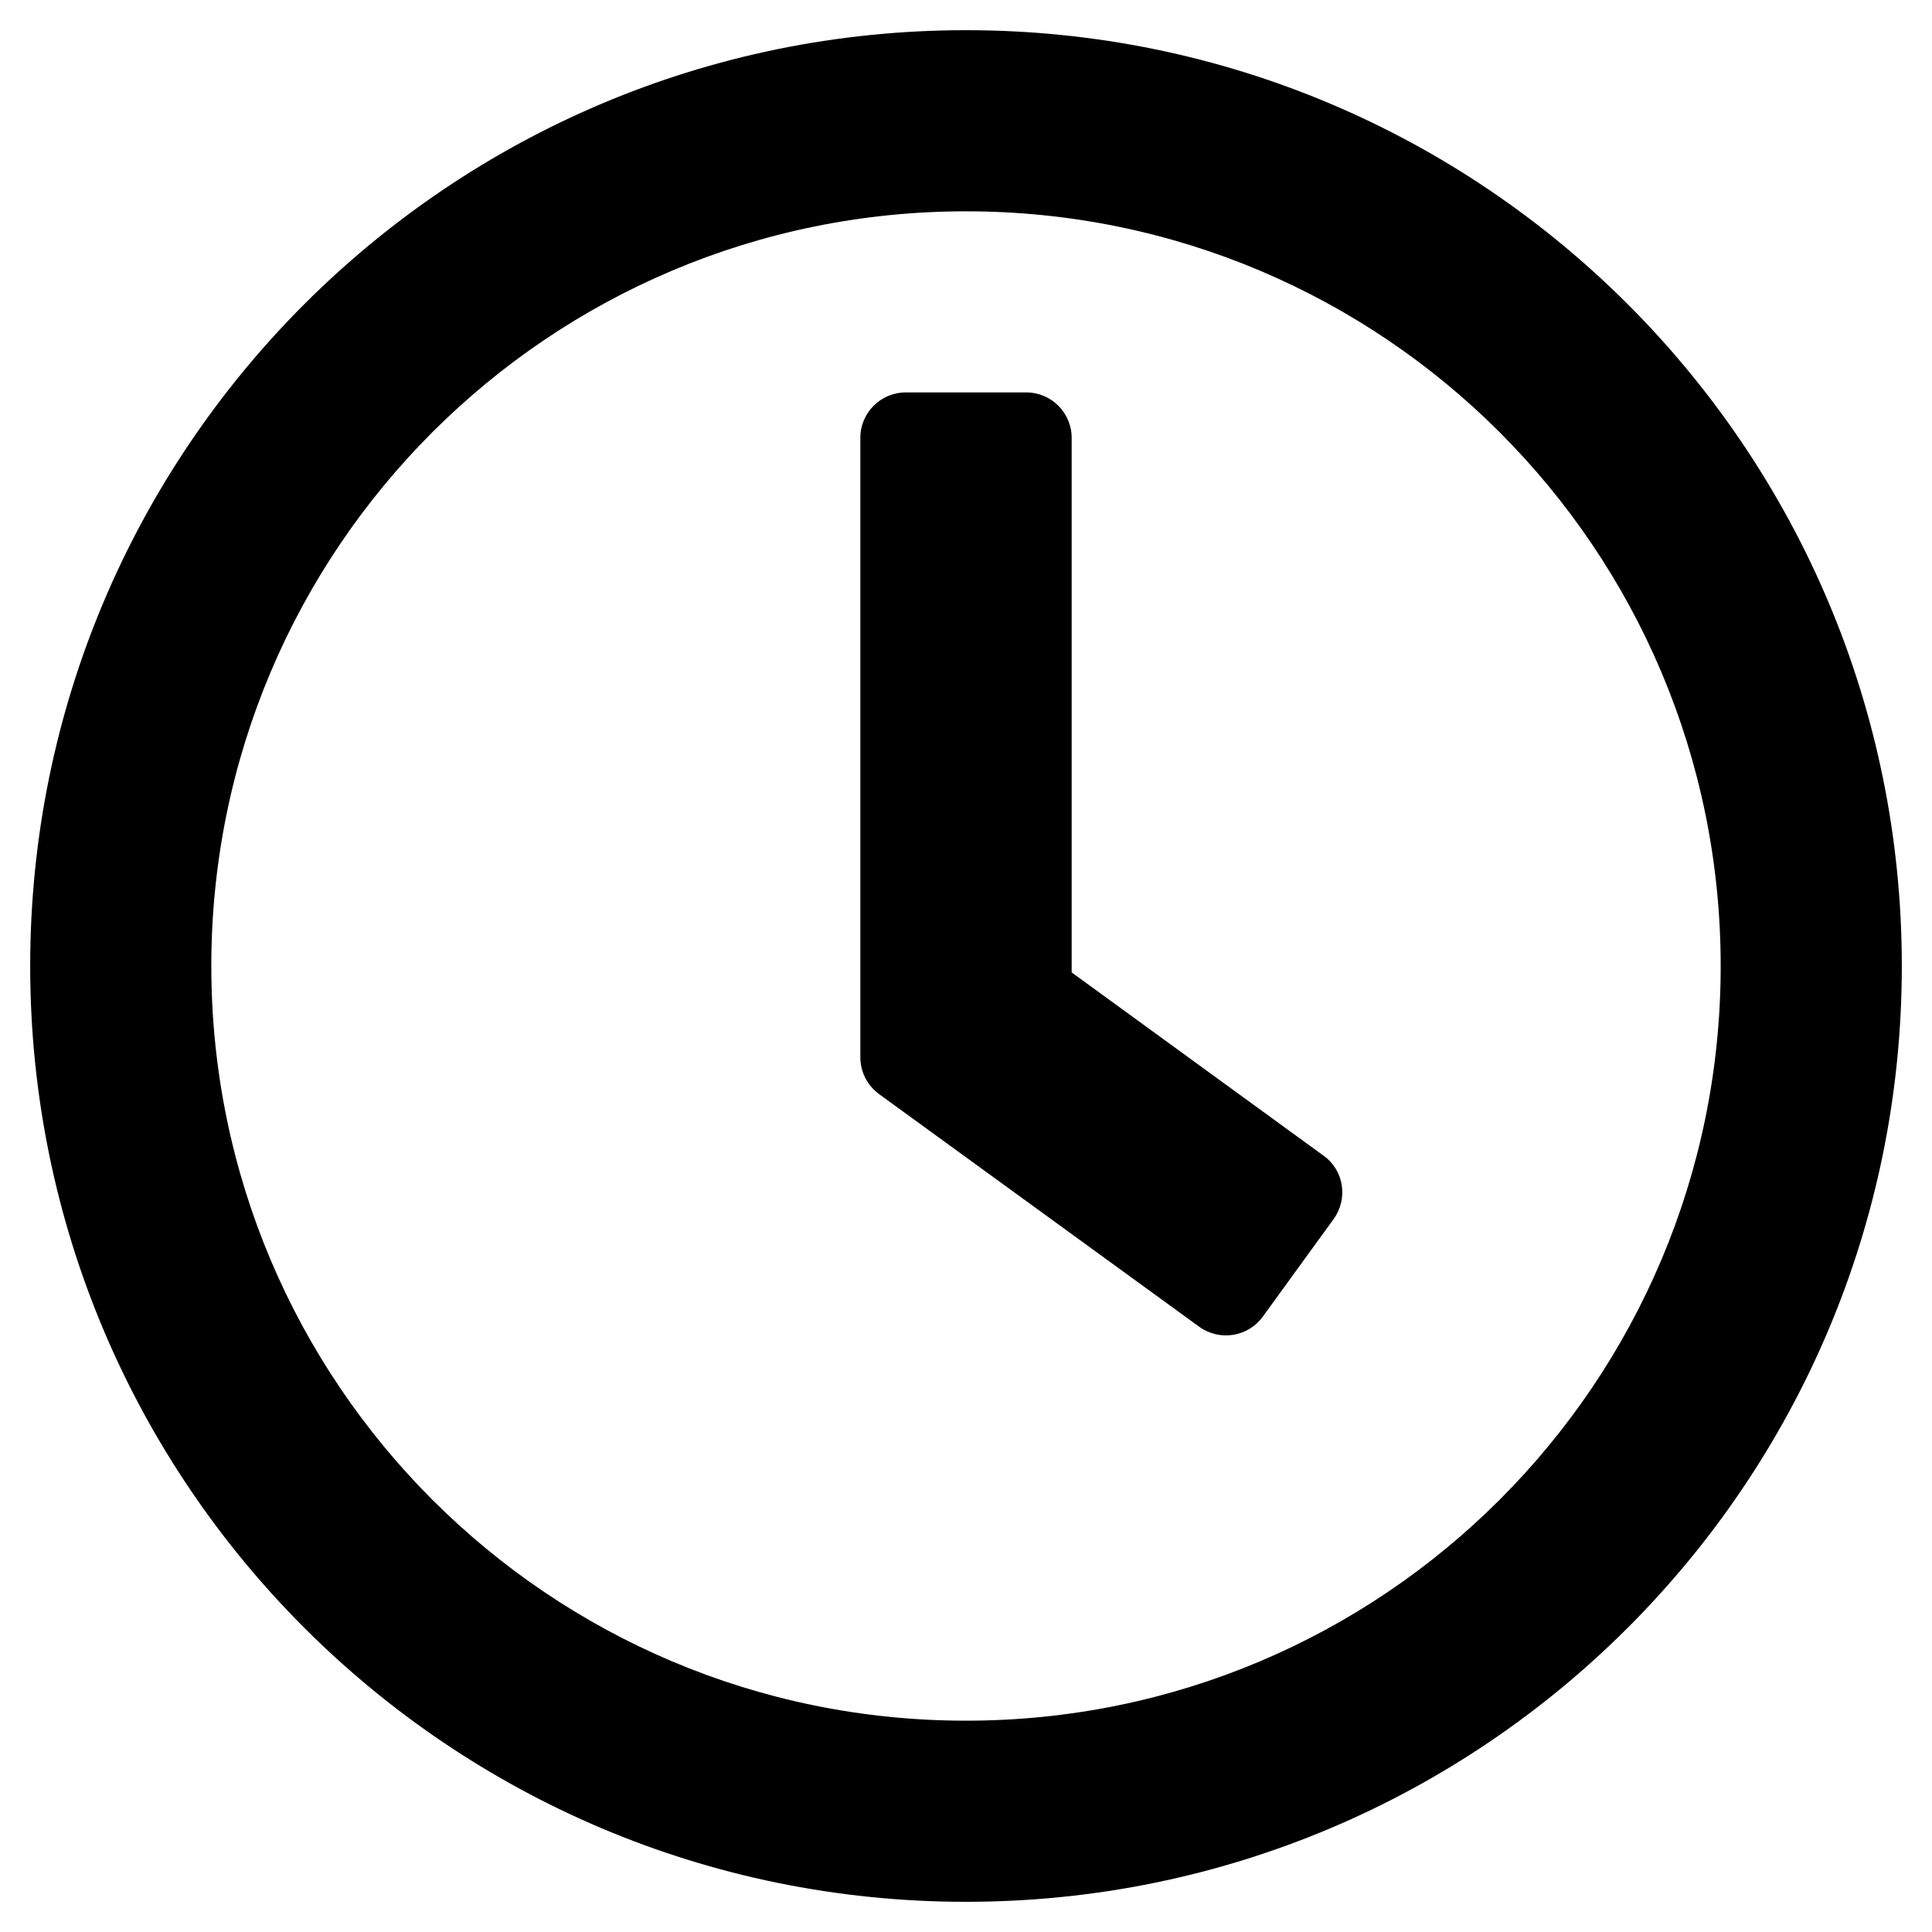
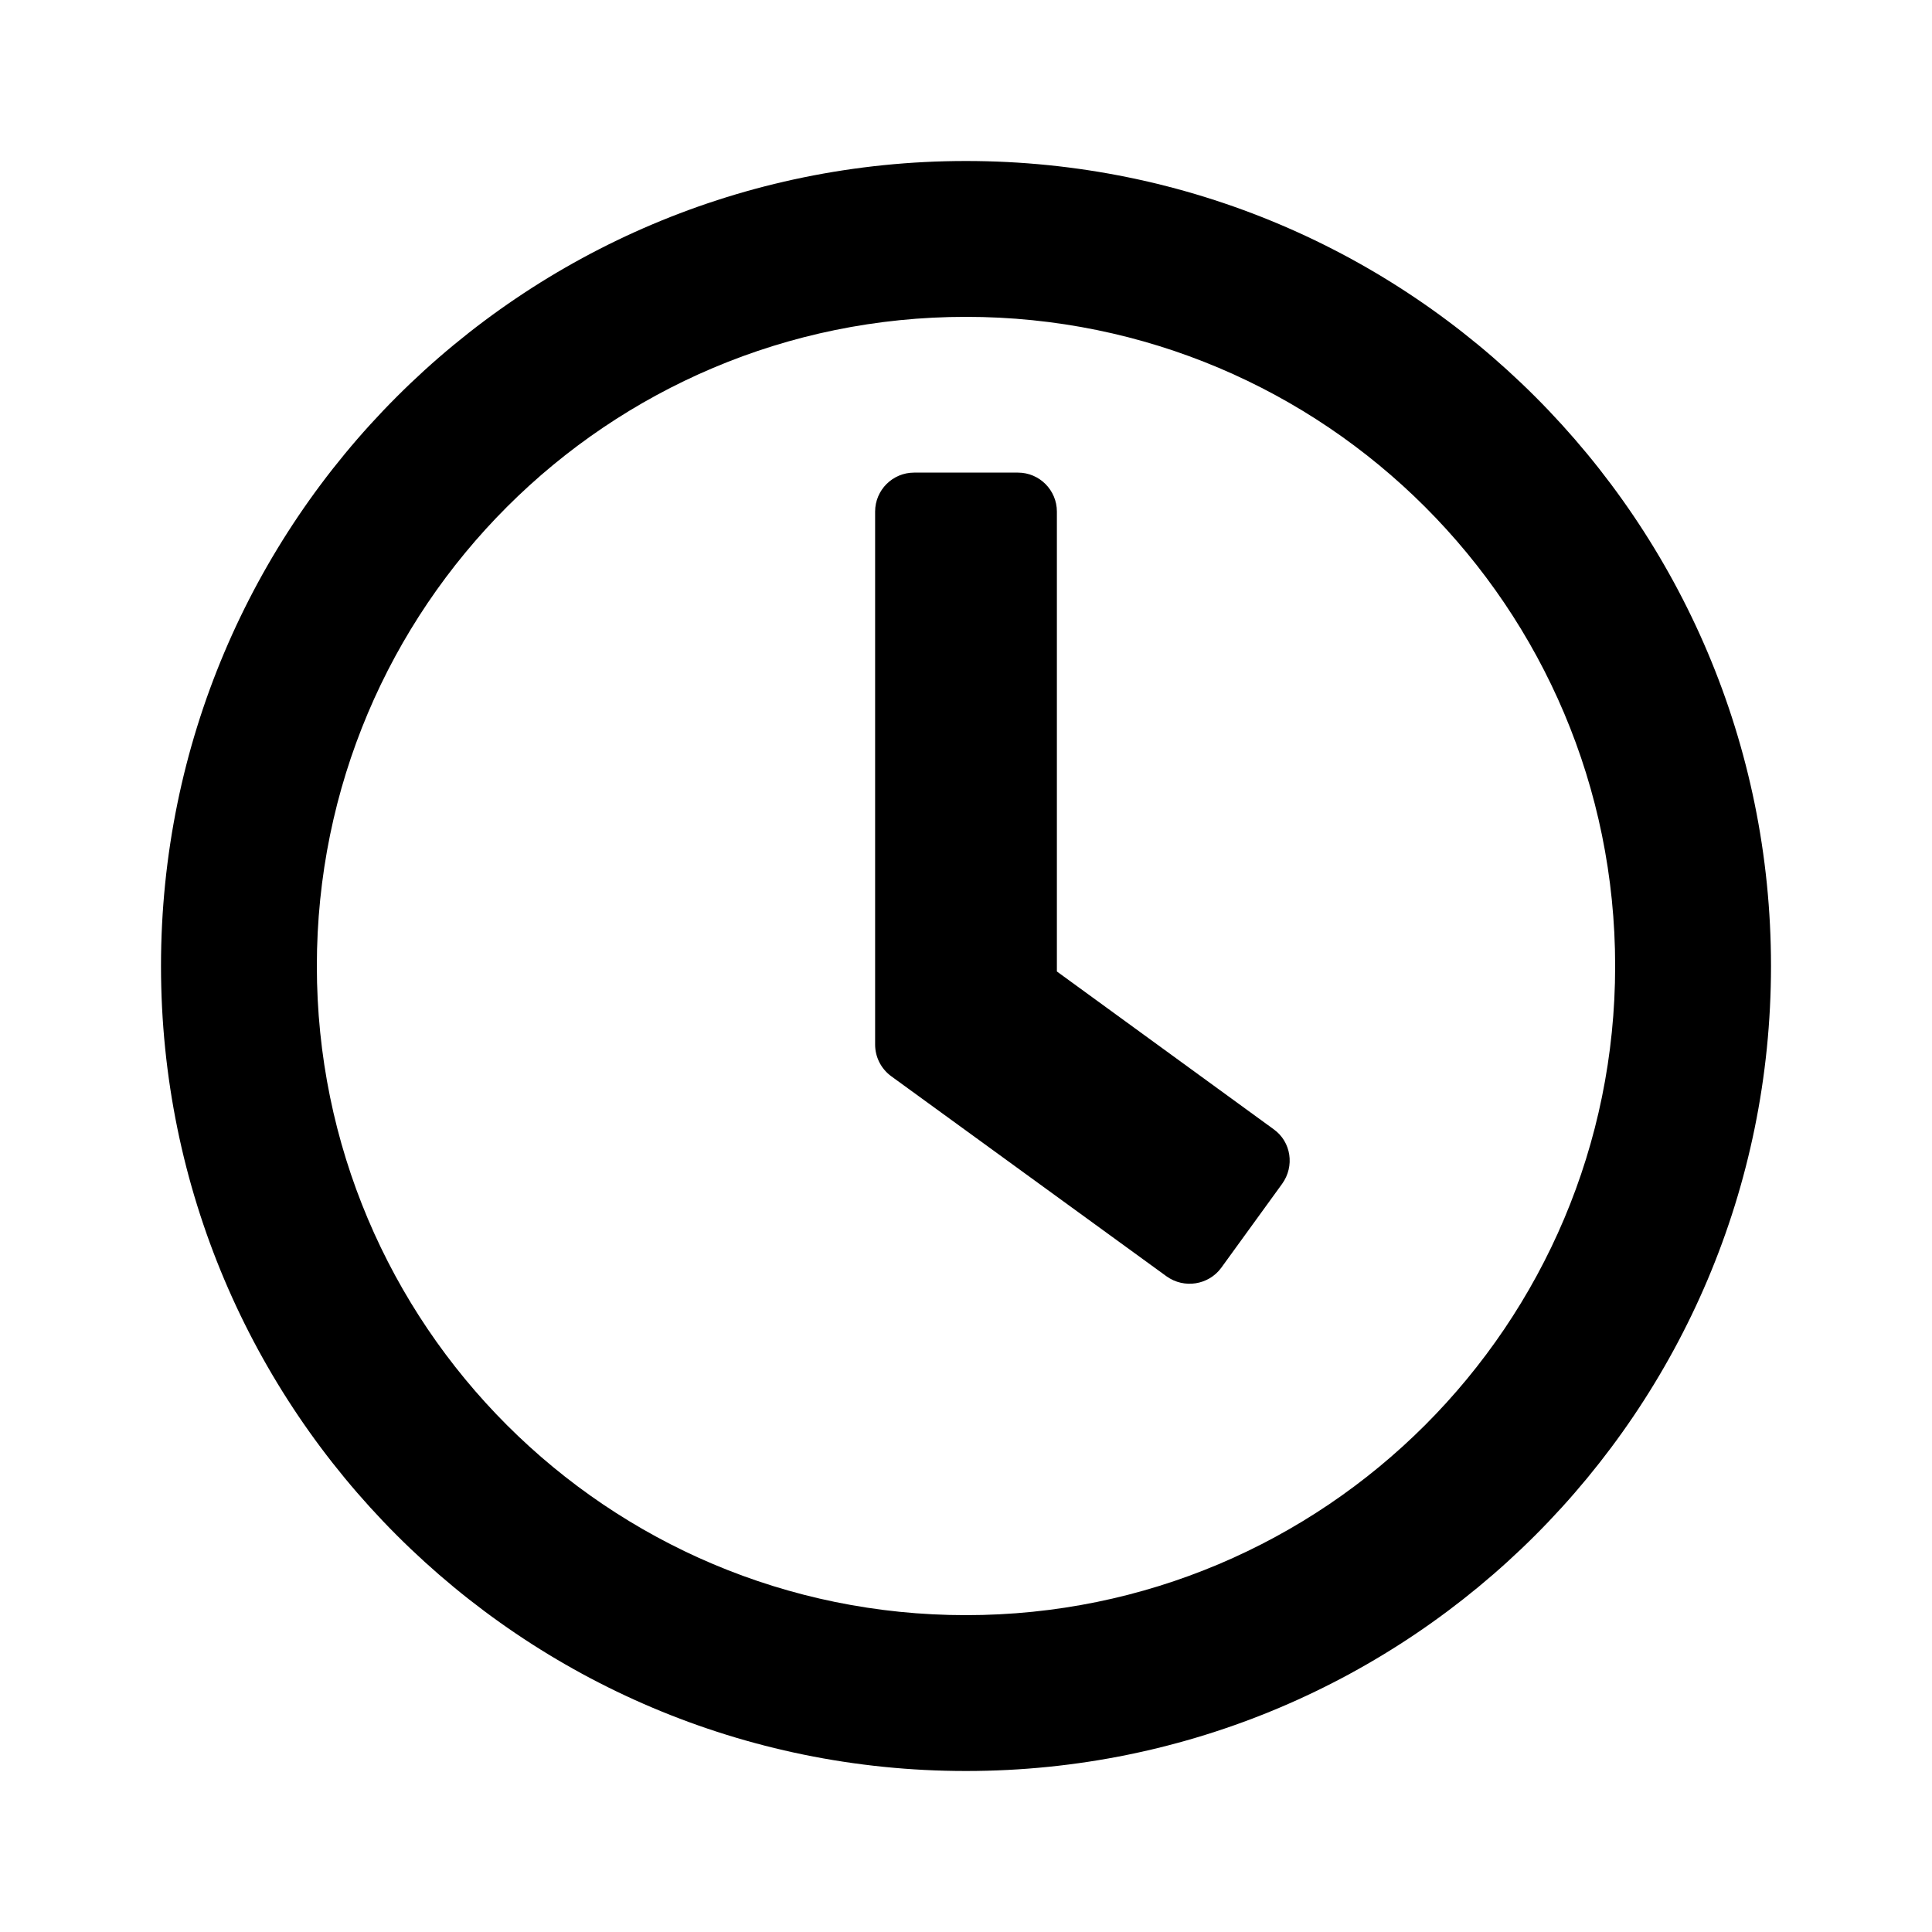
- <svg xmlns="http://www.w3.org/2000/svg" viewBox="0 0 512 512">
-   <path d="M256 8C119 8 8 119 8 256s111 248 248 248 248-111 248-248S393 8 256 8zm0 448c-110.5 0-200-89.5-200-200S145.5 56 256 56s200 89.5 200 200-89.5 200-200 200zm61.8-104.4l-84.9-61.7c-3.1-2.3-4.9-5.9-4.9-9.7V116c0-6.6 5.4-12 12-12h32c6.6 0 12 5.4 12 12v141.7l66.8 48.6c5.4 3.9 6.5 11.4 2.6 16.8L334.6 349c-3.9 5.3-11.4 6.5-16.8 2.6z" />
+ <svg xmlns="http://www.w3.org/2000/svg" version="1.1" id="icon_clock" x="0px" y="0px" width="24px" height="24px" viewBox="0 0 24 24" enable-background="new 0 0 24 24" xml:space="preserve">
+   <path d="M12,2C6.476,2,2,6.476,2,12s4.476,10,10,10s10-4.476,10-10S17.524,2,12,2z M12,20.064c-4.456,0-8.064-3.608-8.064-8.064  c0-4.456,3.609-8.064,8.064-8.064c4.456,0,8.064,3.609,8.064,8.064C20.064,16.456,16.456,20.064,12,20.064z M14.491,15.855  l-3.423-2.488c-0.125-0.093-0.197-0.238-0.197-0.391V6.355c0-0.267,0.217-0.484,0.484-0.484h1.291c0.266,0,0.483,0.217,0.483,0.484  v5.713l2.693,1.96c0.219,0.157,0.262,0.46,0.105,0.678L15.17,15.75C15.013,15.963,14.71,16.012,14.491,15.855z" />
</svg>
